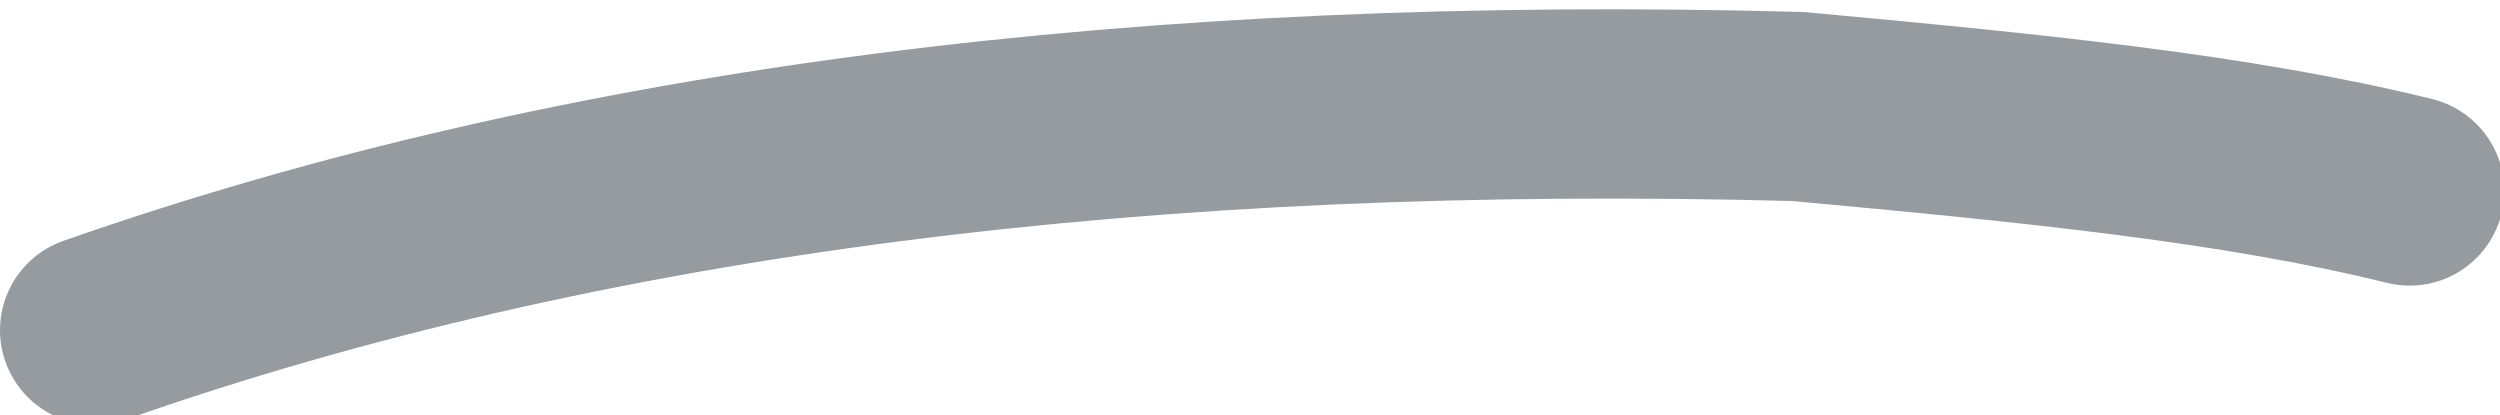
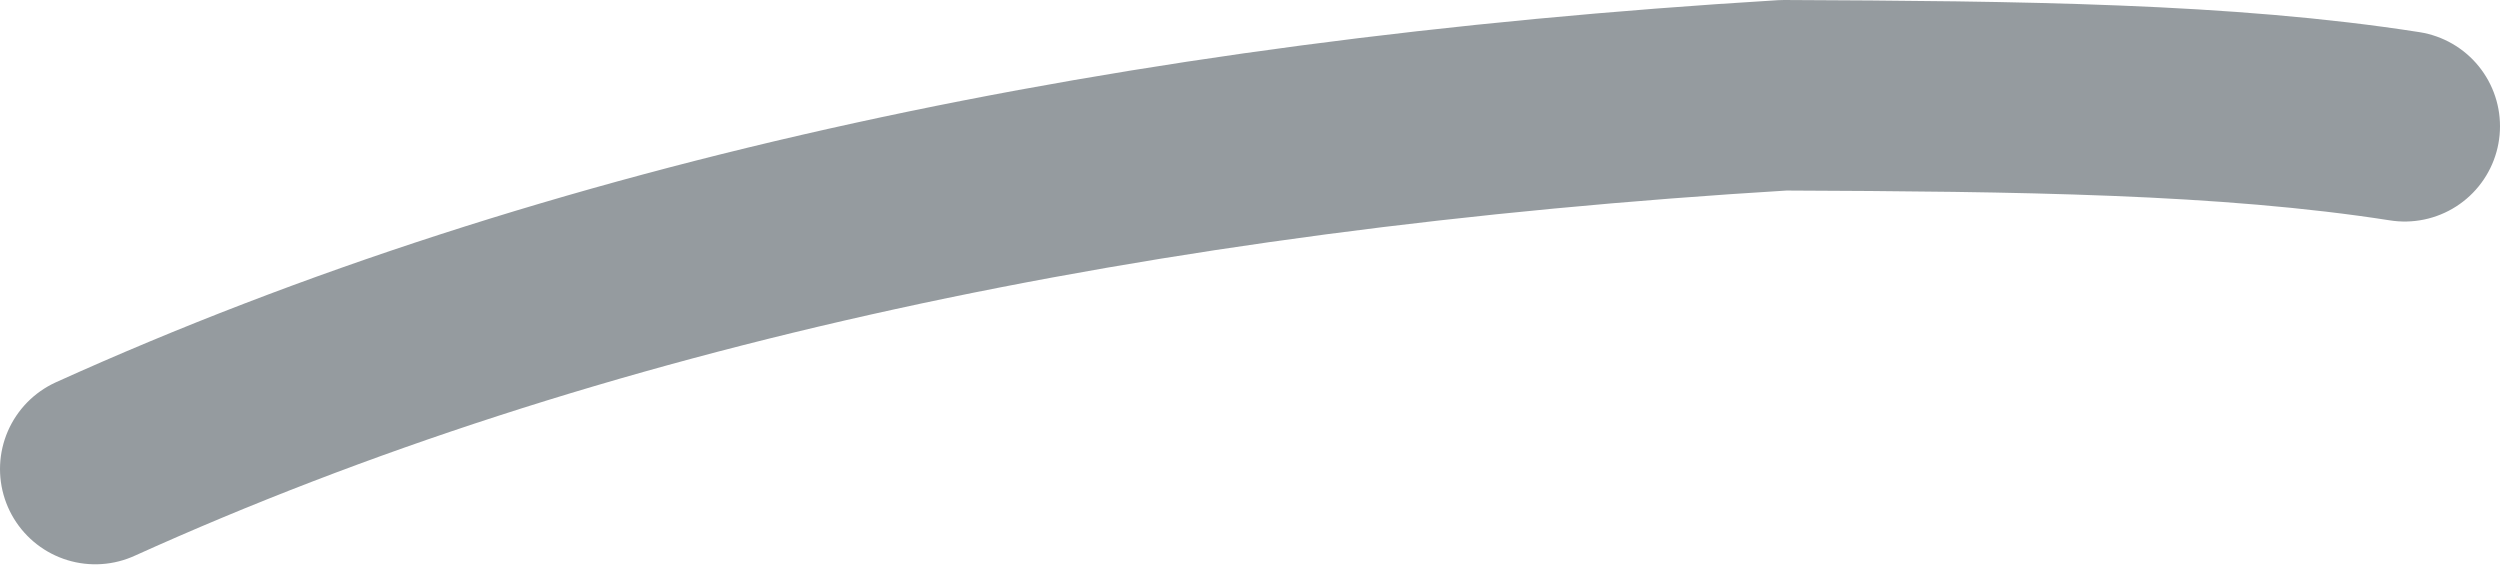
- <svg xmlns="http://www.w3.org/2000/svg" viewBox="41.8 8.69 14.53 2.41" version="1.1" id="svg1">
-   <defs id="defs1" />
-   <path d="M 55.805,9.8 C 54.793,9.55 53.603,9.434 52.25,9.309 c -3.75,-0.1 -7.05,0.3 -9.9,1.3" fill="none" stroke="#959b9f" stroke-width="1.1" stroke-linecap="round" stroke-linejoin="round" id="path1" />
+ <svg xmlns="http://www.w3.org/2000/svg" height="3.258" viewBox="41.8 8.69 14.434 3.258" width="14.434">
+   <path d="m55.684 9.419c-1.03-.161-2.226-.173-3.585-.179-3.744.227-6.997.913-9.749 2.158" fill="none" stroke="#959b9f" stroke-linecap="round" stroke-linejoin="round" stroke-width="1.1" />
</svg>
